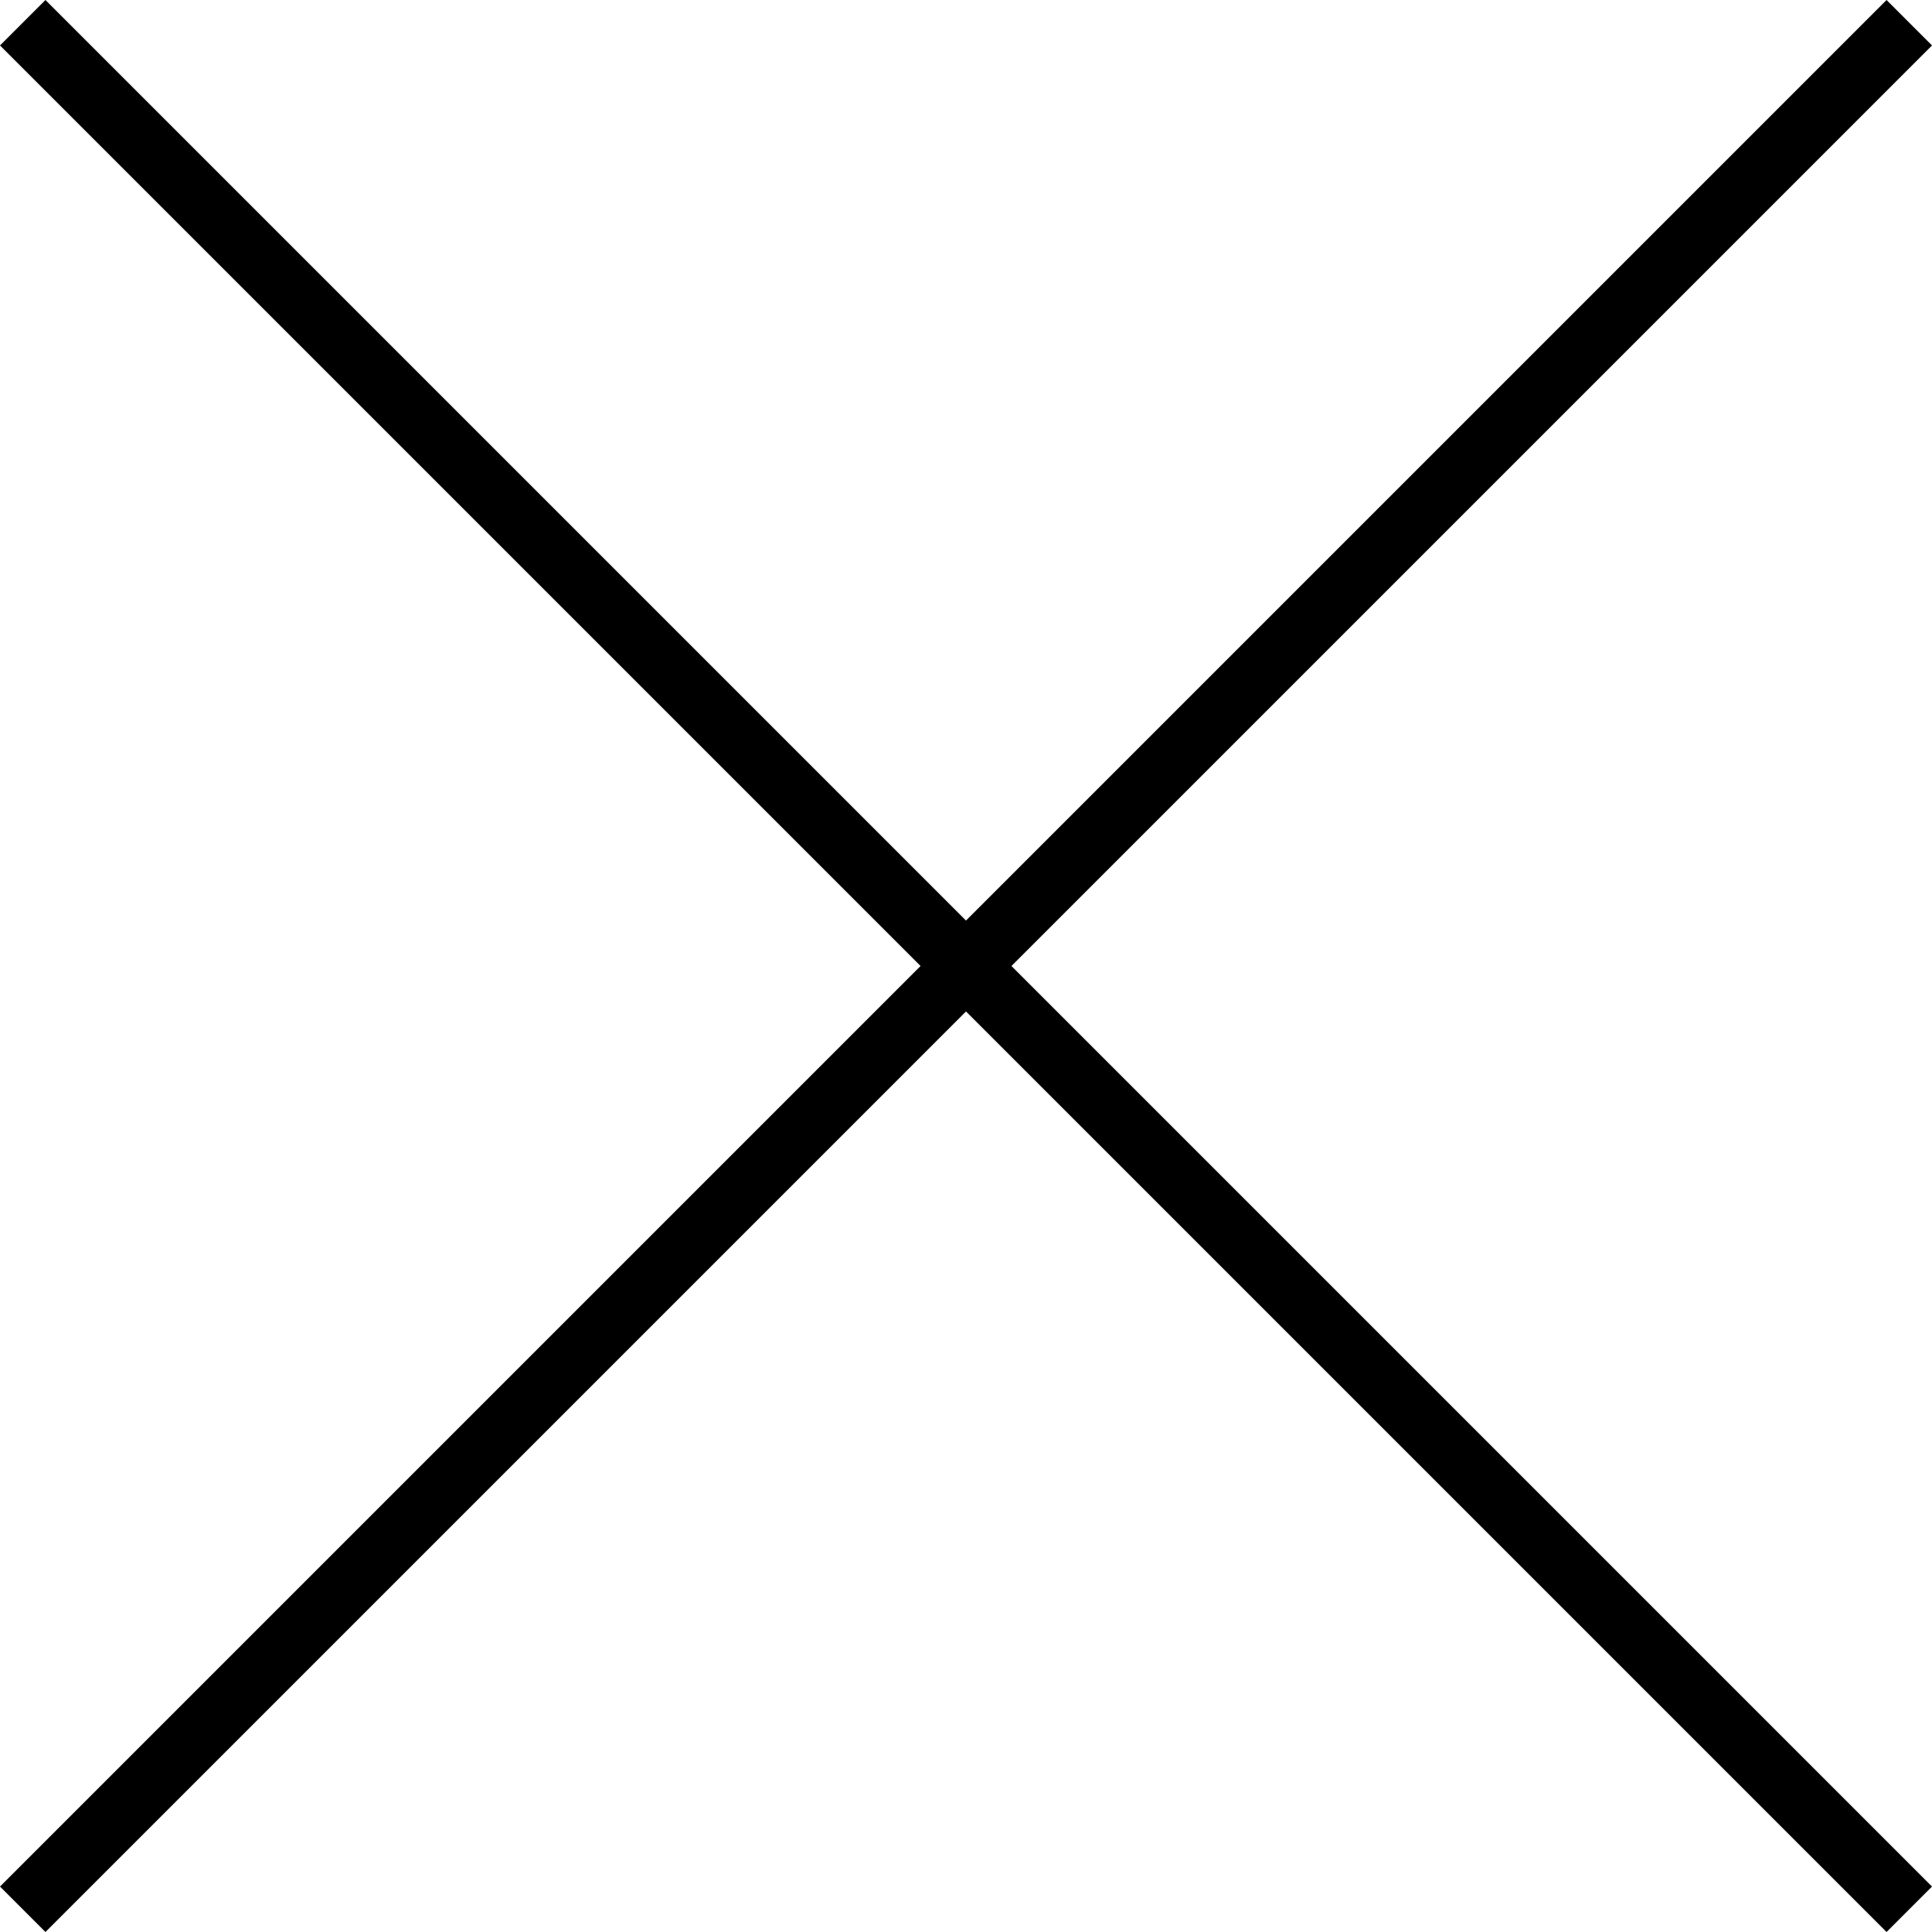
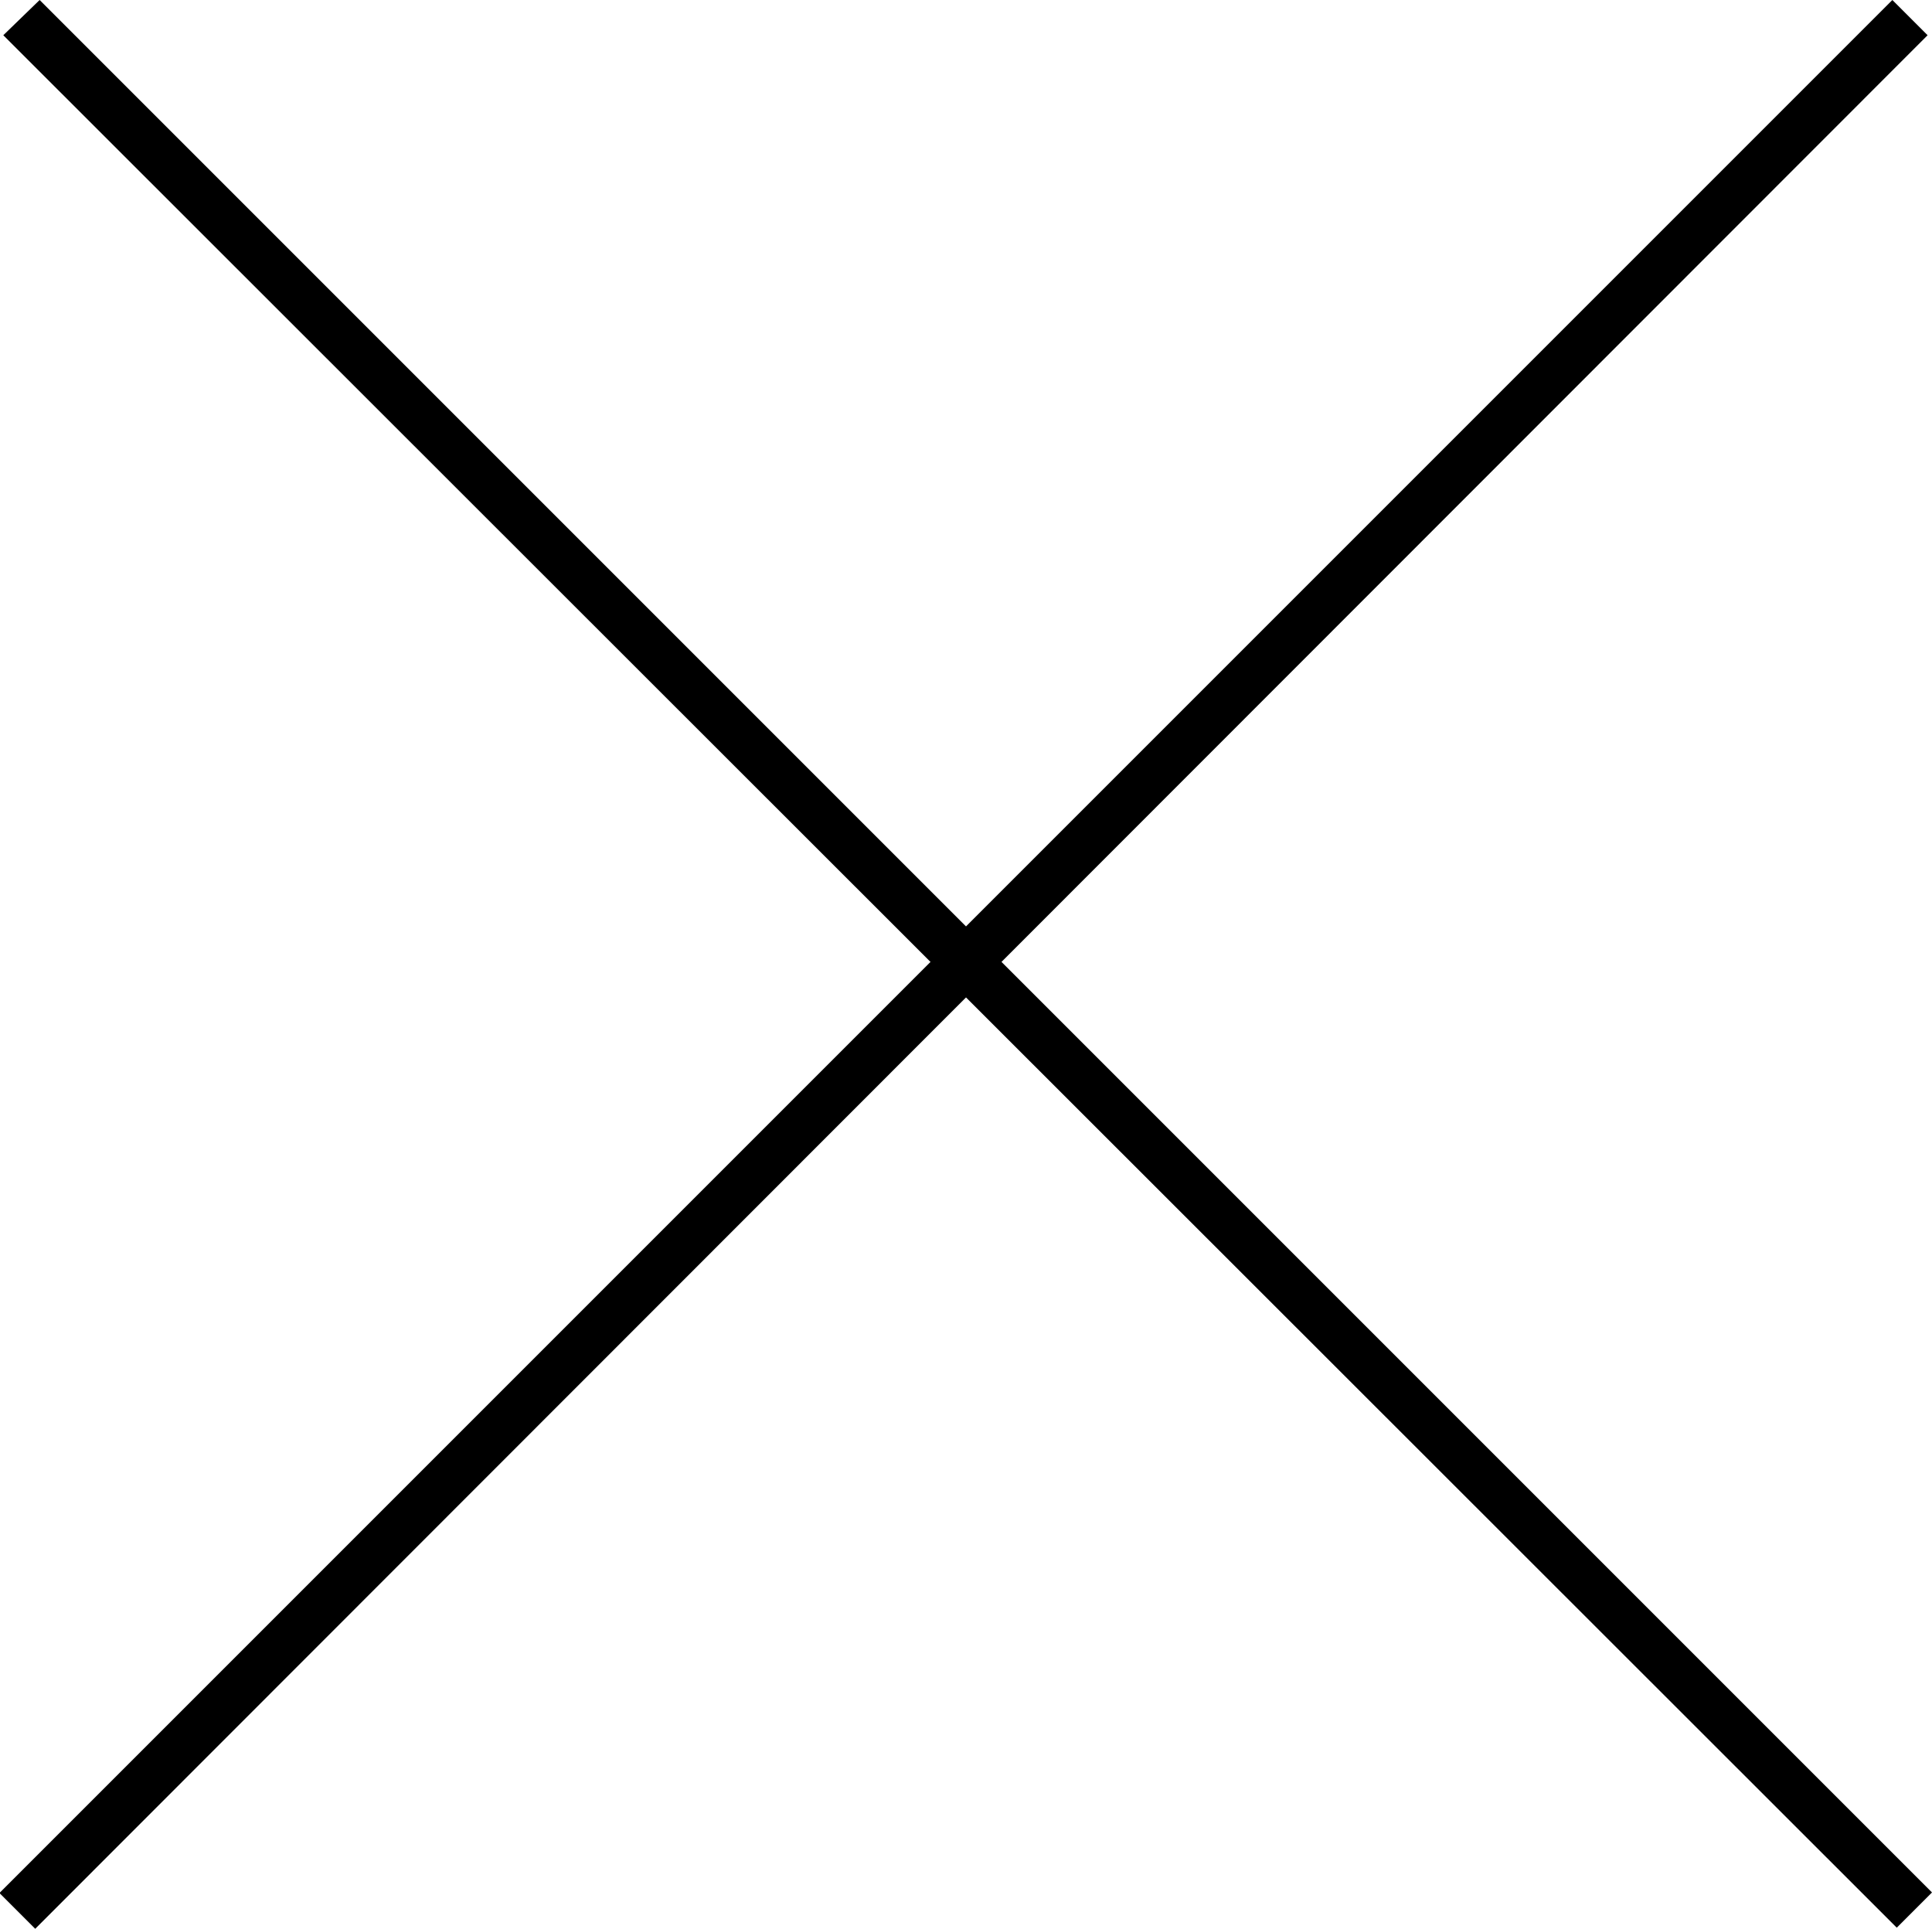
- <svg xmlns="http://www.w3.org/2000/svg" id="Ebene_2" data-name="Ebene 2" viewBox="0 0 17.43 17.43">
+ <svg xmlns="http://www.w3.org/2000/svg" id="Ebene_2" data-name="Ebene 2" viewBox="0 0 17.55 17.52">
  <g id="Ebene_1-2" data-name="Ebene 1">
-     <path d="M.41,0l17.02,17.02-.41.41L0,.41l.41-.41Z" />
-     <path d="M0,17.02L17.02,0l.41.41L.41,17.43l-.41-.41Z" />
+     <path d="M0,17.19L17.19,0l.32.32L.32,17.52l-.32-.32Z" />
+     <path d="M.36,0l17.19,17.19-.32.32L.03.32.36,0Z" />
  </g>
</svg>
